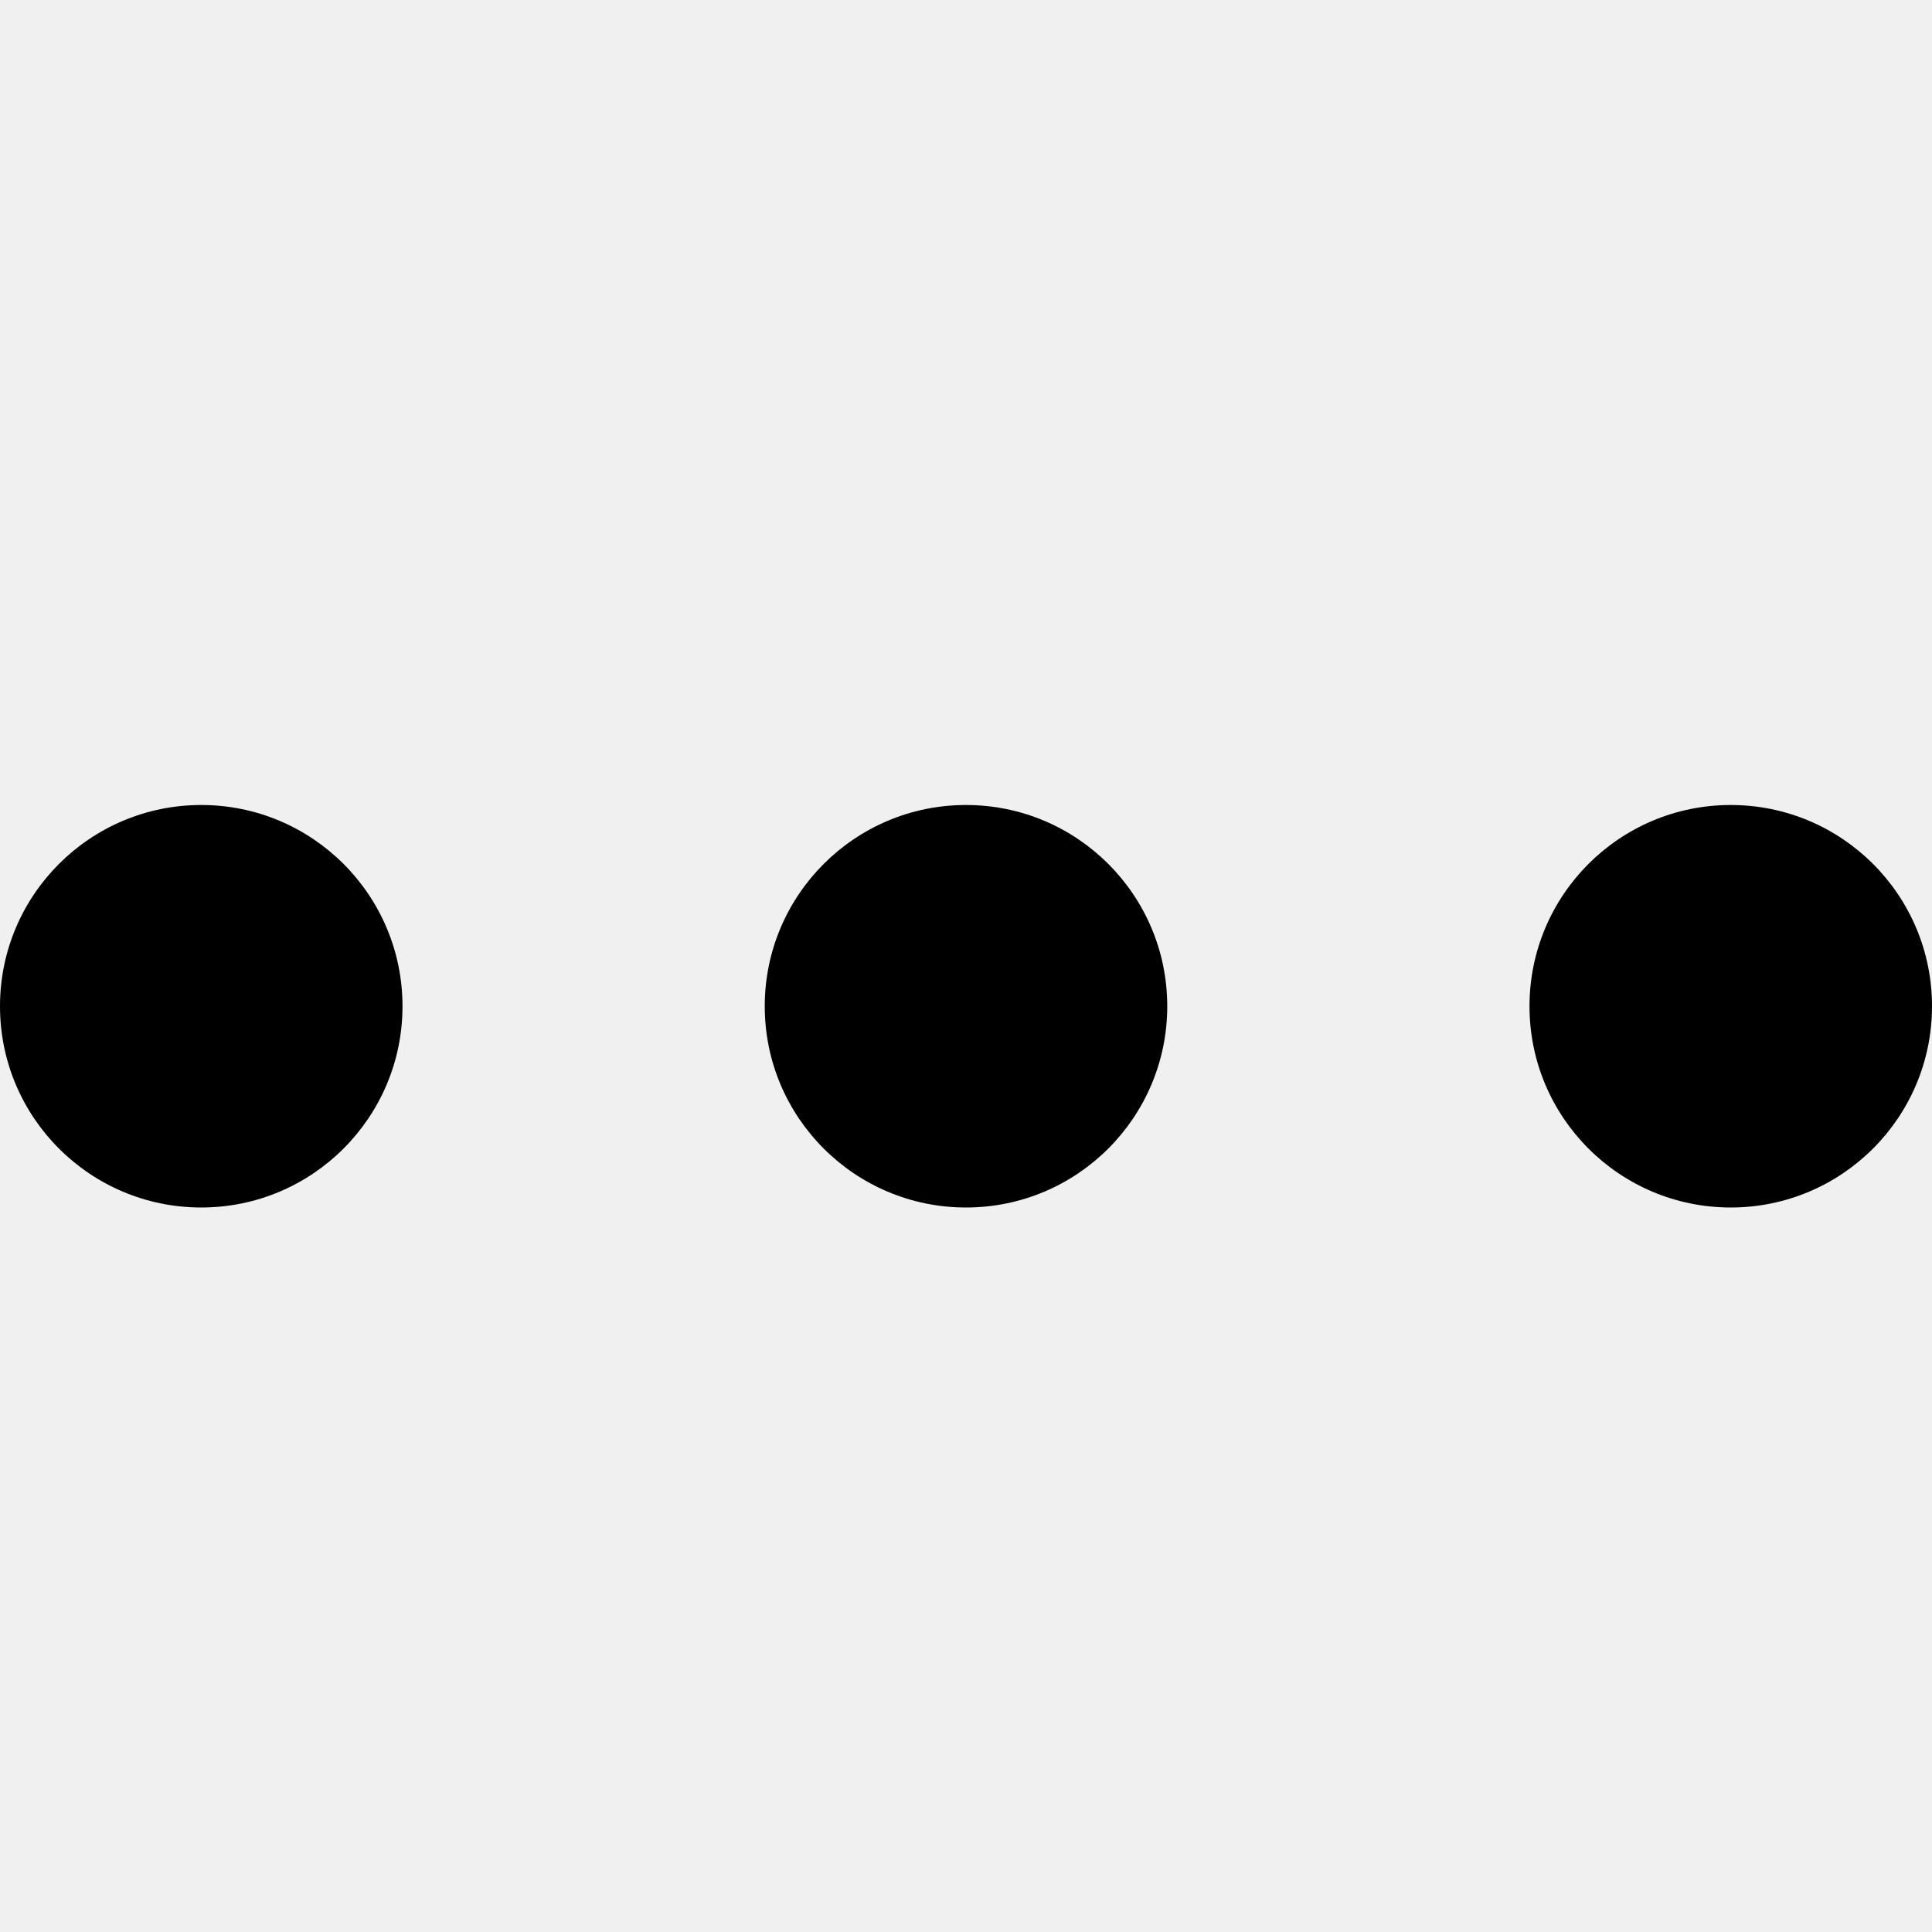
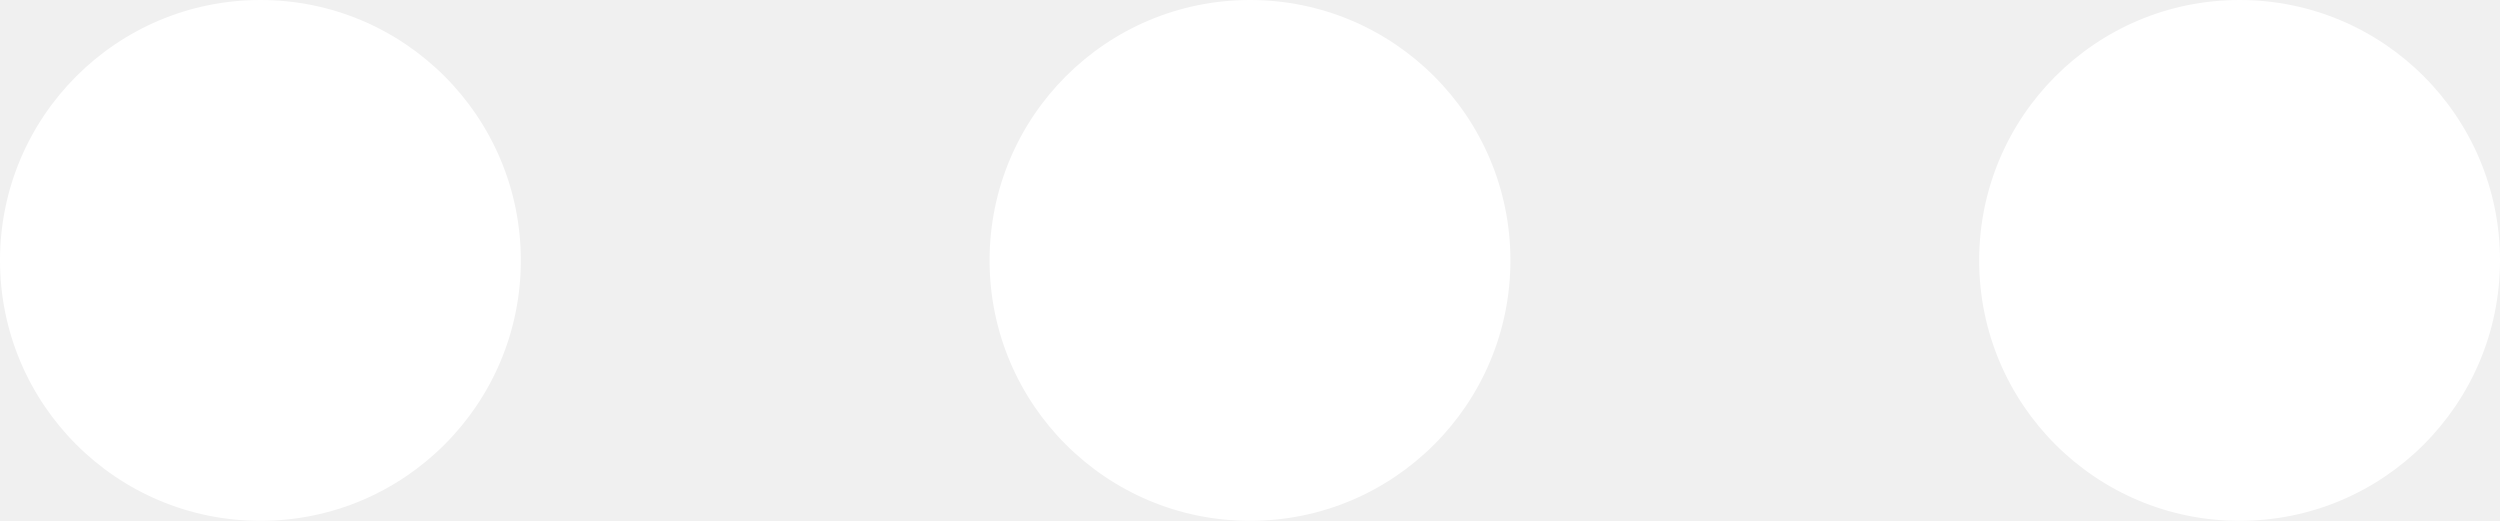
- <svg xmlns="http://www.w3.org/2000/svg" viewBox="0 0 24 24">
-   <g>
-     <circle cx="2.5" cy="12.5" r="2.5" />
-     <circle cx="12" cy="12.5" r="2.5" />
-     <circle cx="21.5" cy="12.5" r="2.5" />
-   </g>
+ <svg xmlns="http://www.w3.org/2000/svg" id="Lager_1" data-name="Lager 1" viewBox="0 0 24 5">
+   <defs>
+     <style>
+       .cls-1 {
+         fill: #fff;
+         stroke-width: 0px;
+       }
+     </style>
+   </defs>
+   <circle class="cls-1" cx="2.5" cy="2.5" r="2.5" />
+   <circle class="cls-1" cx="12" cy="2.5" r="2.5" />
+   <circle class="cls-1" cx="21.5" cy="2.5" r="2.5" />
</svg>
